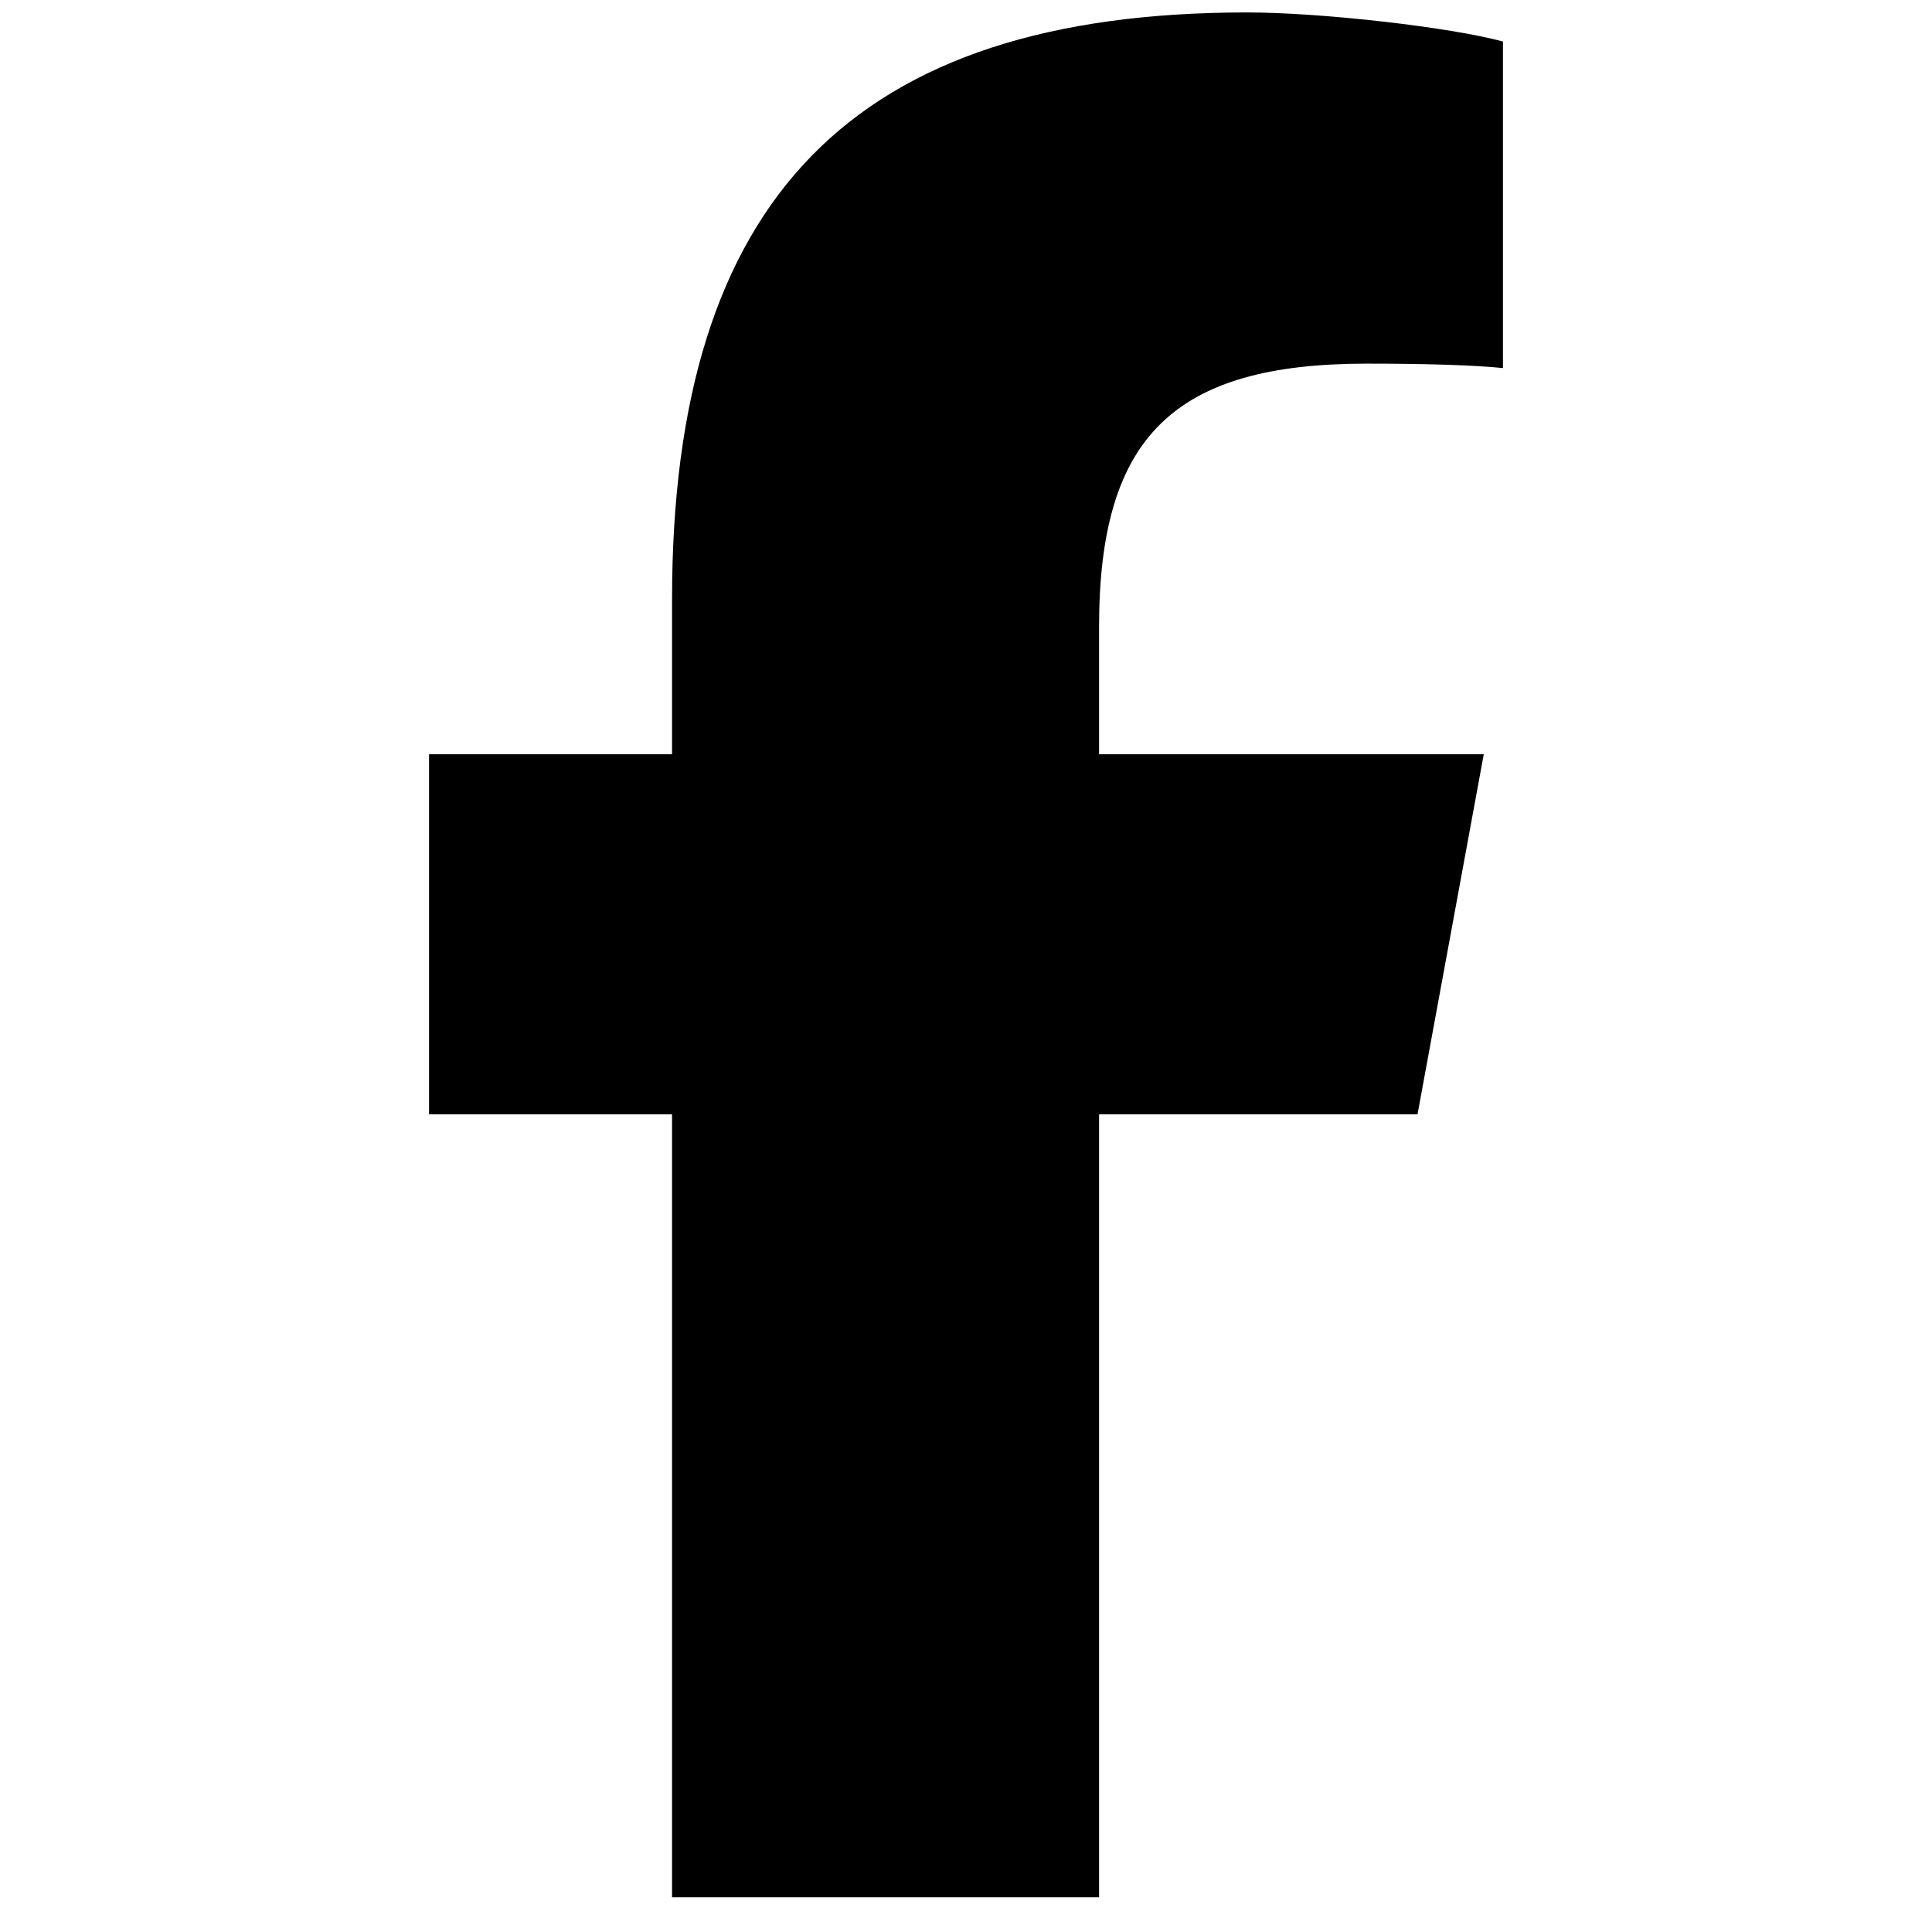
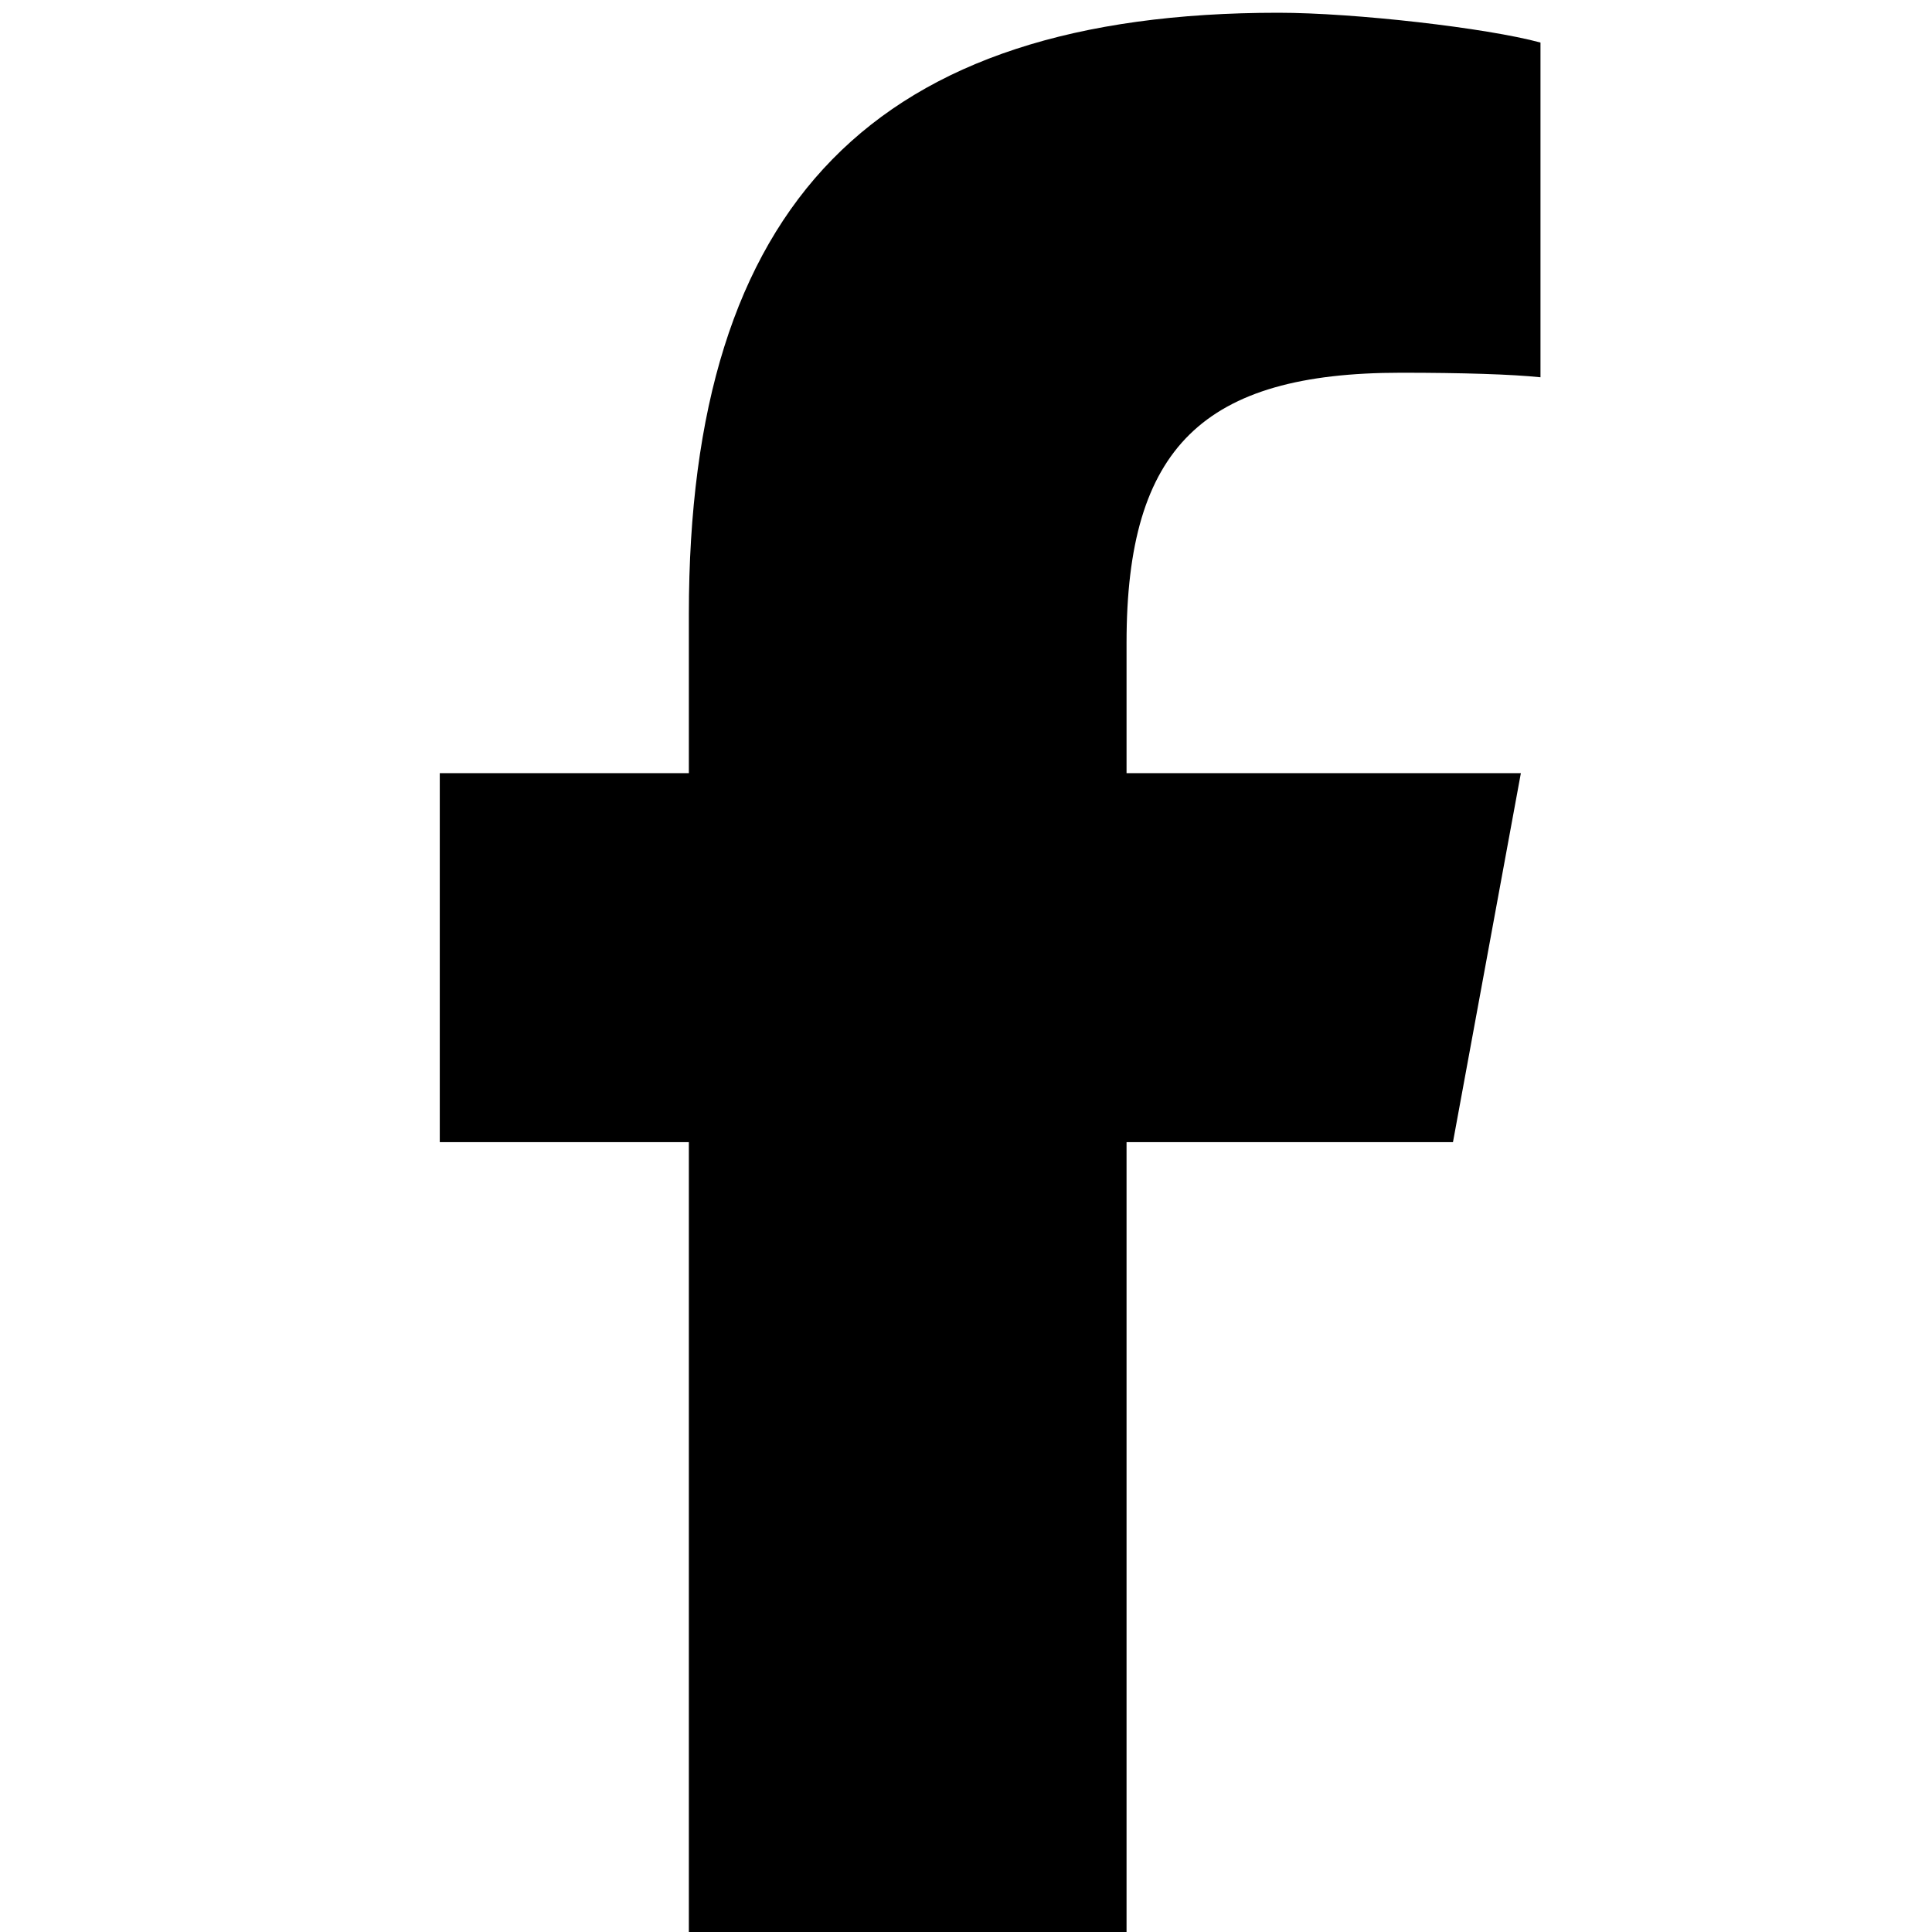
- <svg xmlns="http://www.w3.org/2000/svg" width="41" height="41" viewBox="0 0 41 41">
-   <path d="M14.262 23.647V40.264H23.324V23.647H30.082L31.488 16.006H23.324V13.303C23.324 9.264 24.91 7.717 29.004 7.717C30.277 7.717 31.301 7.749 31.895 7.811V0.881C30.777 0.577 28.043 0.264 26.465 0.264C18.113 0.264 14.262 4.209 14.262 12.717V16.006H9.105V23.647H14.262Z" />
+ <svg xmlns="http://www.w3.org/2000/svg" width="40" height="40">
+   <path fill="currentColor" d="M14.262 23.647v16.617h9.062V23.647h6.758l1.406-7.64h-8.164v-2.704c0-4.039 1.586-5.586 5.68-5.586 1.273 0 2.297.032 2.89.094V.881c-1.117-.304-3.851-.617-5.43-.617-8.35 0-12.202 3.945-12.202 12.453v3.29H9.105v7.64h5.157Z" />
</svg>
